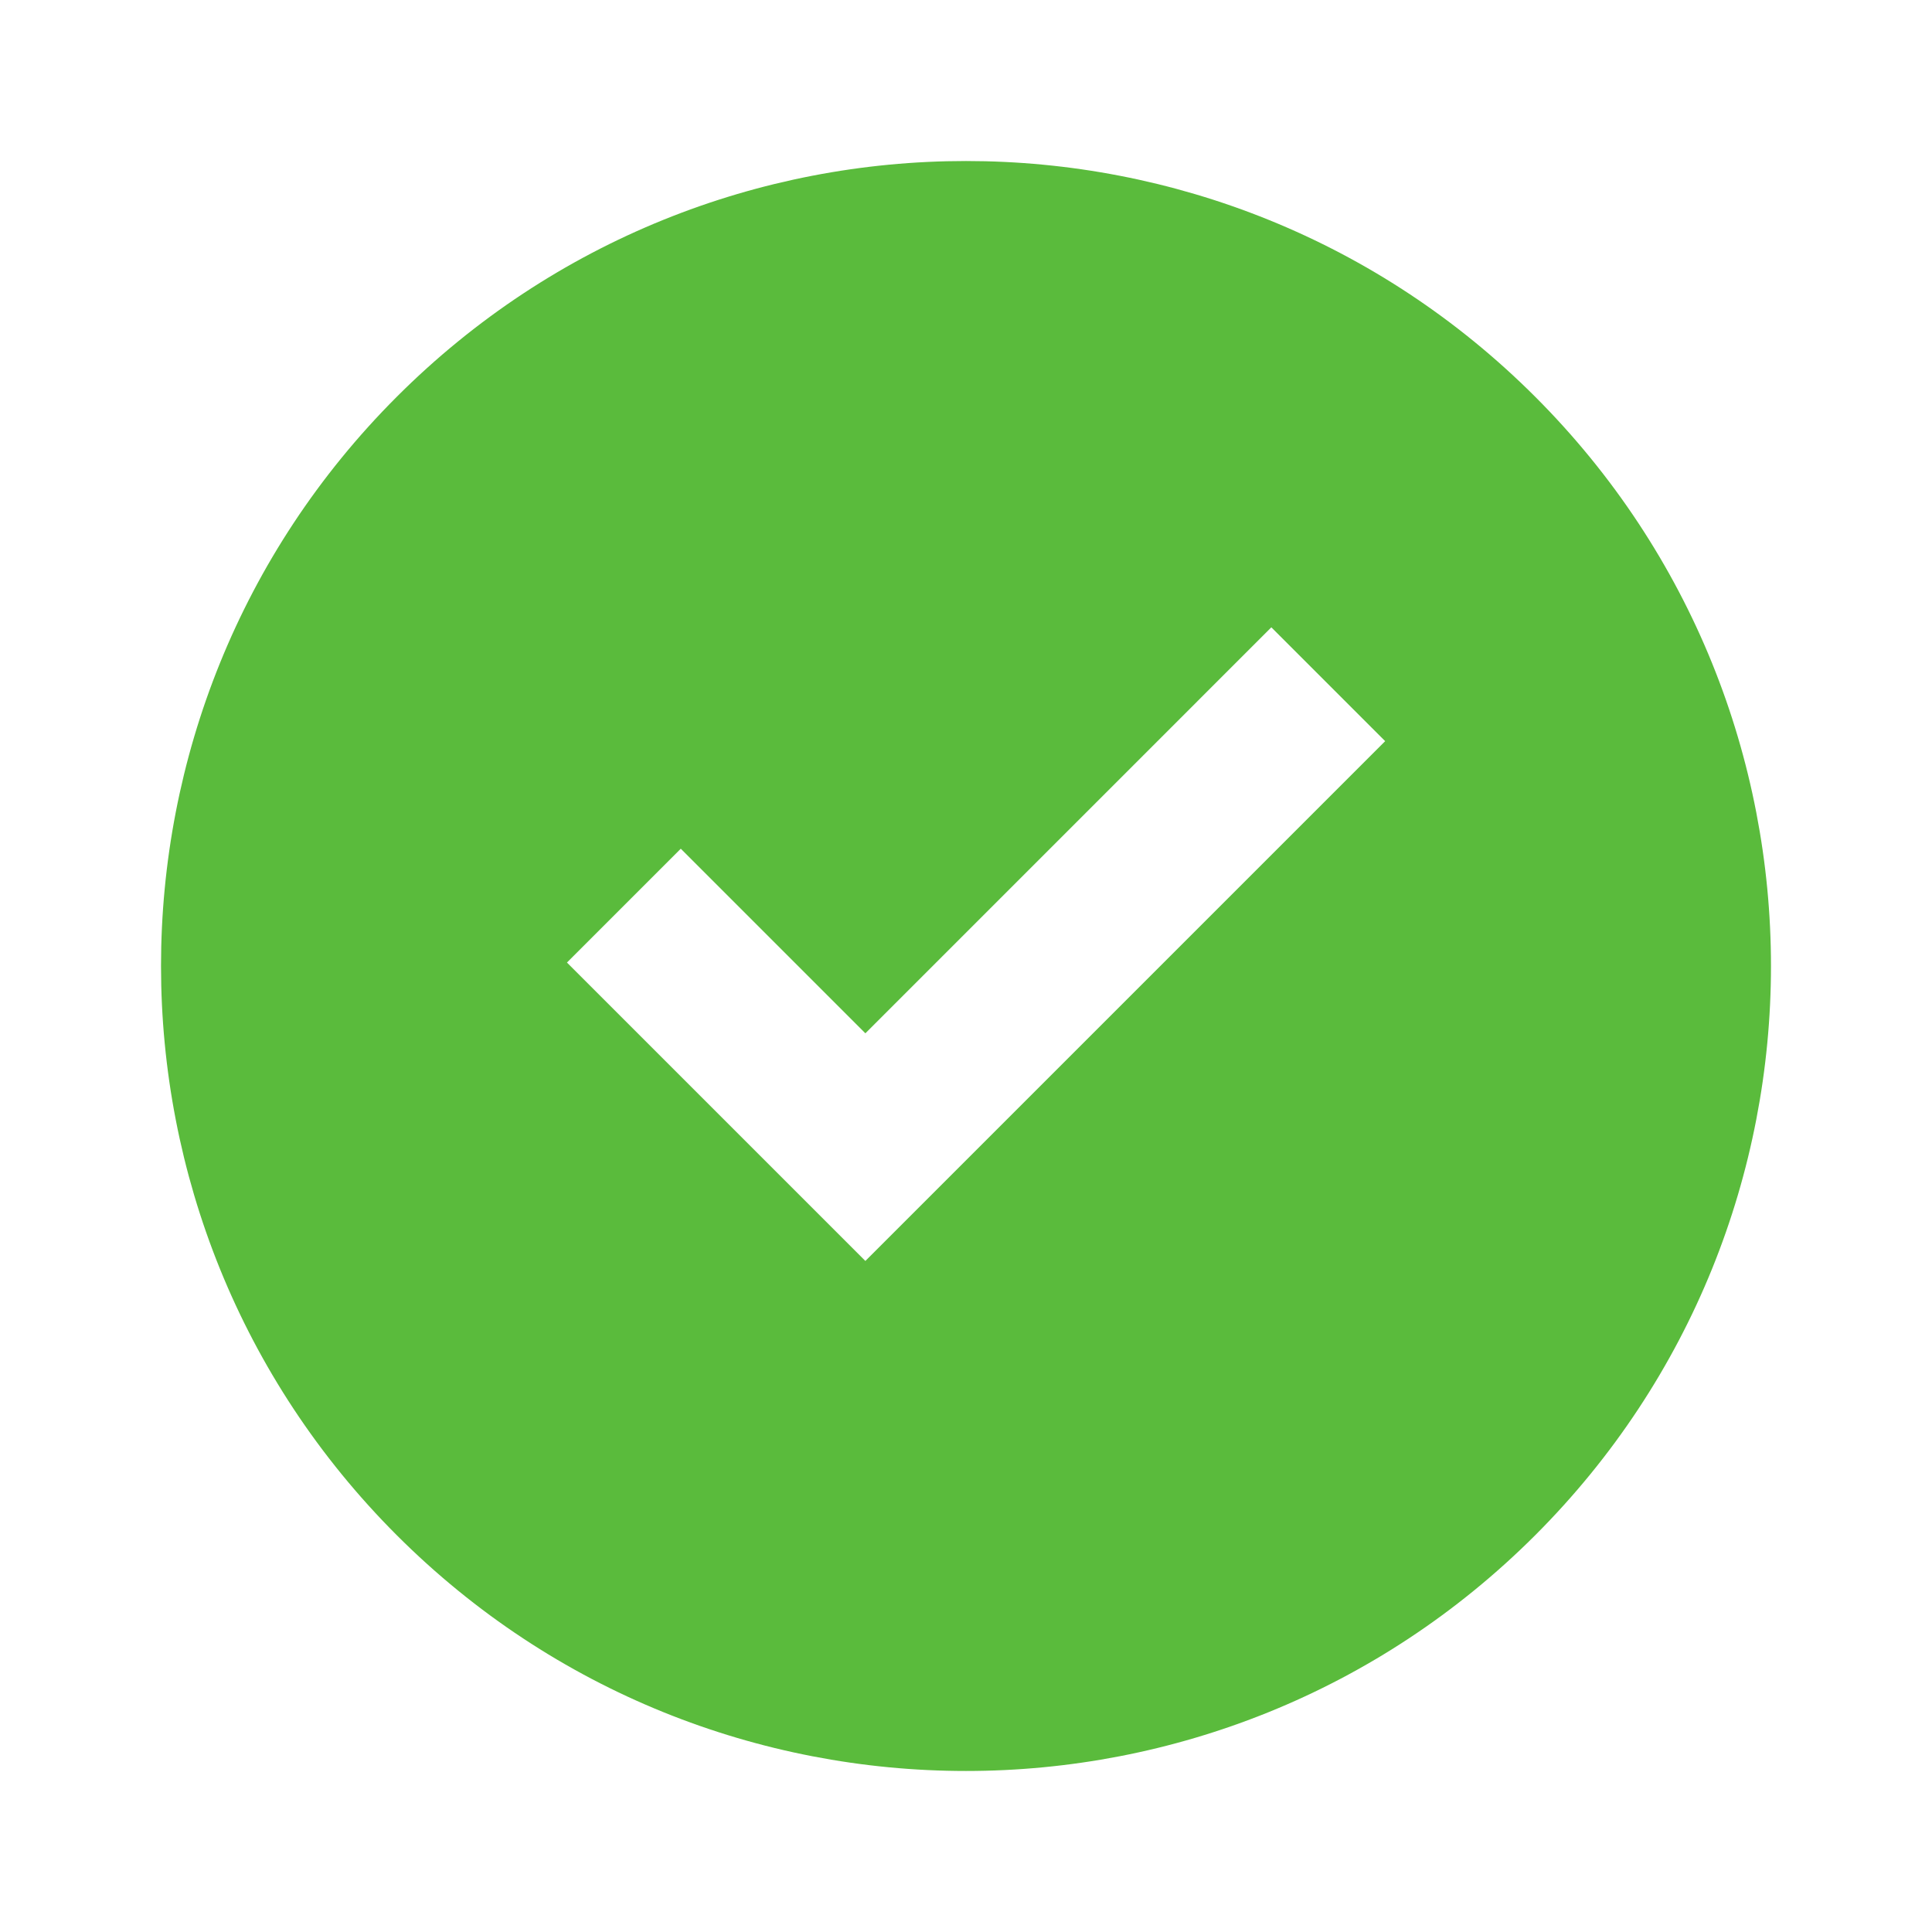
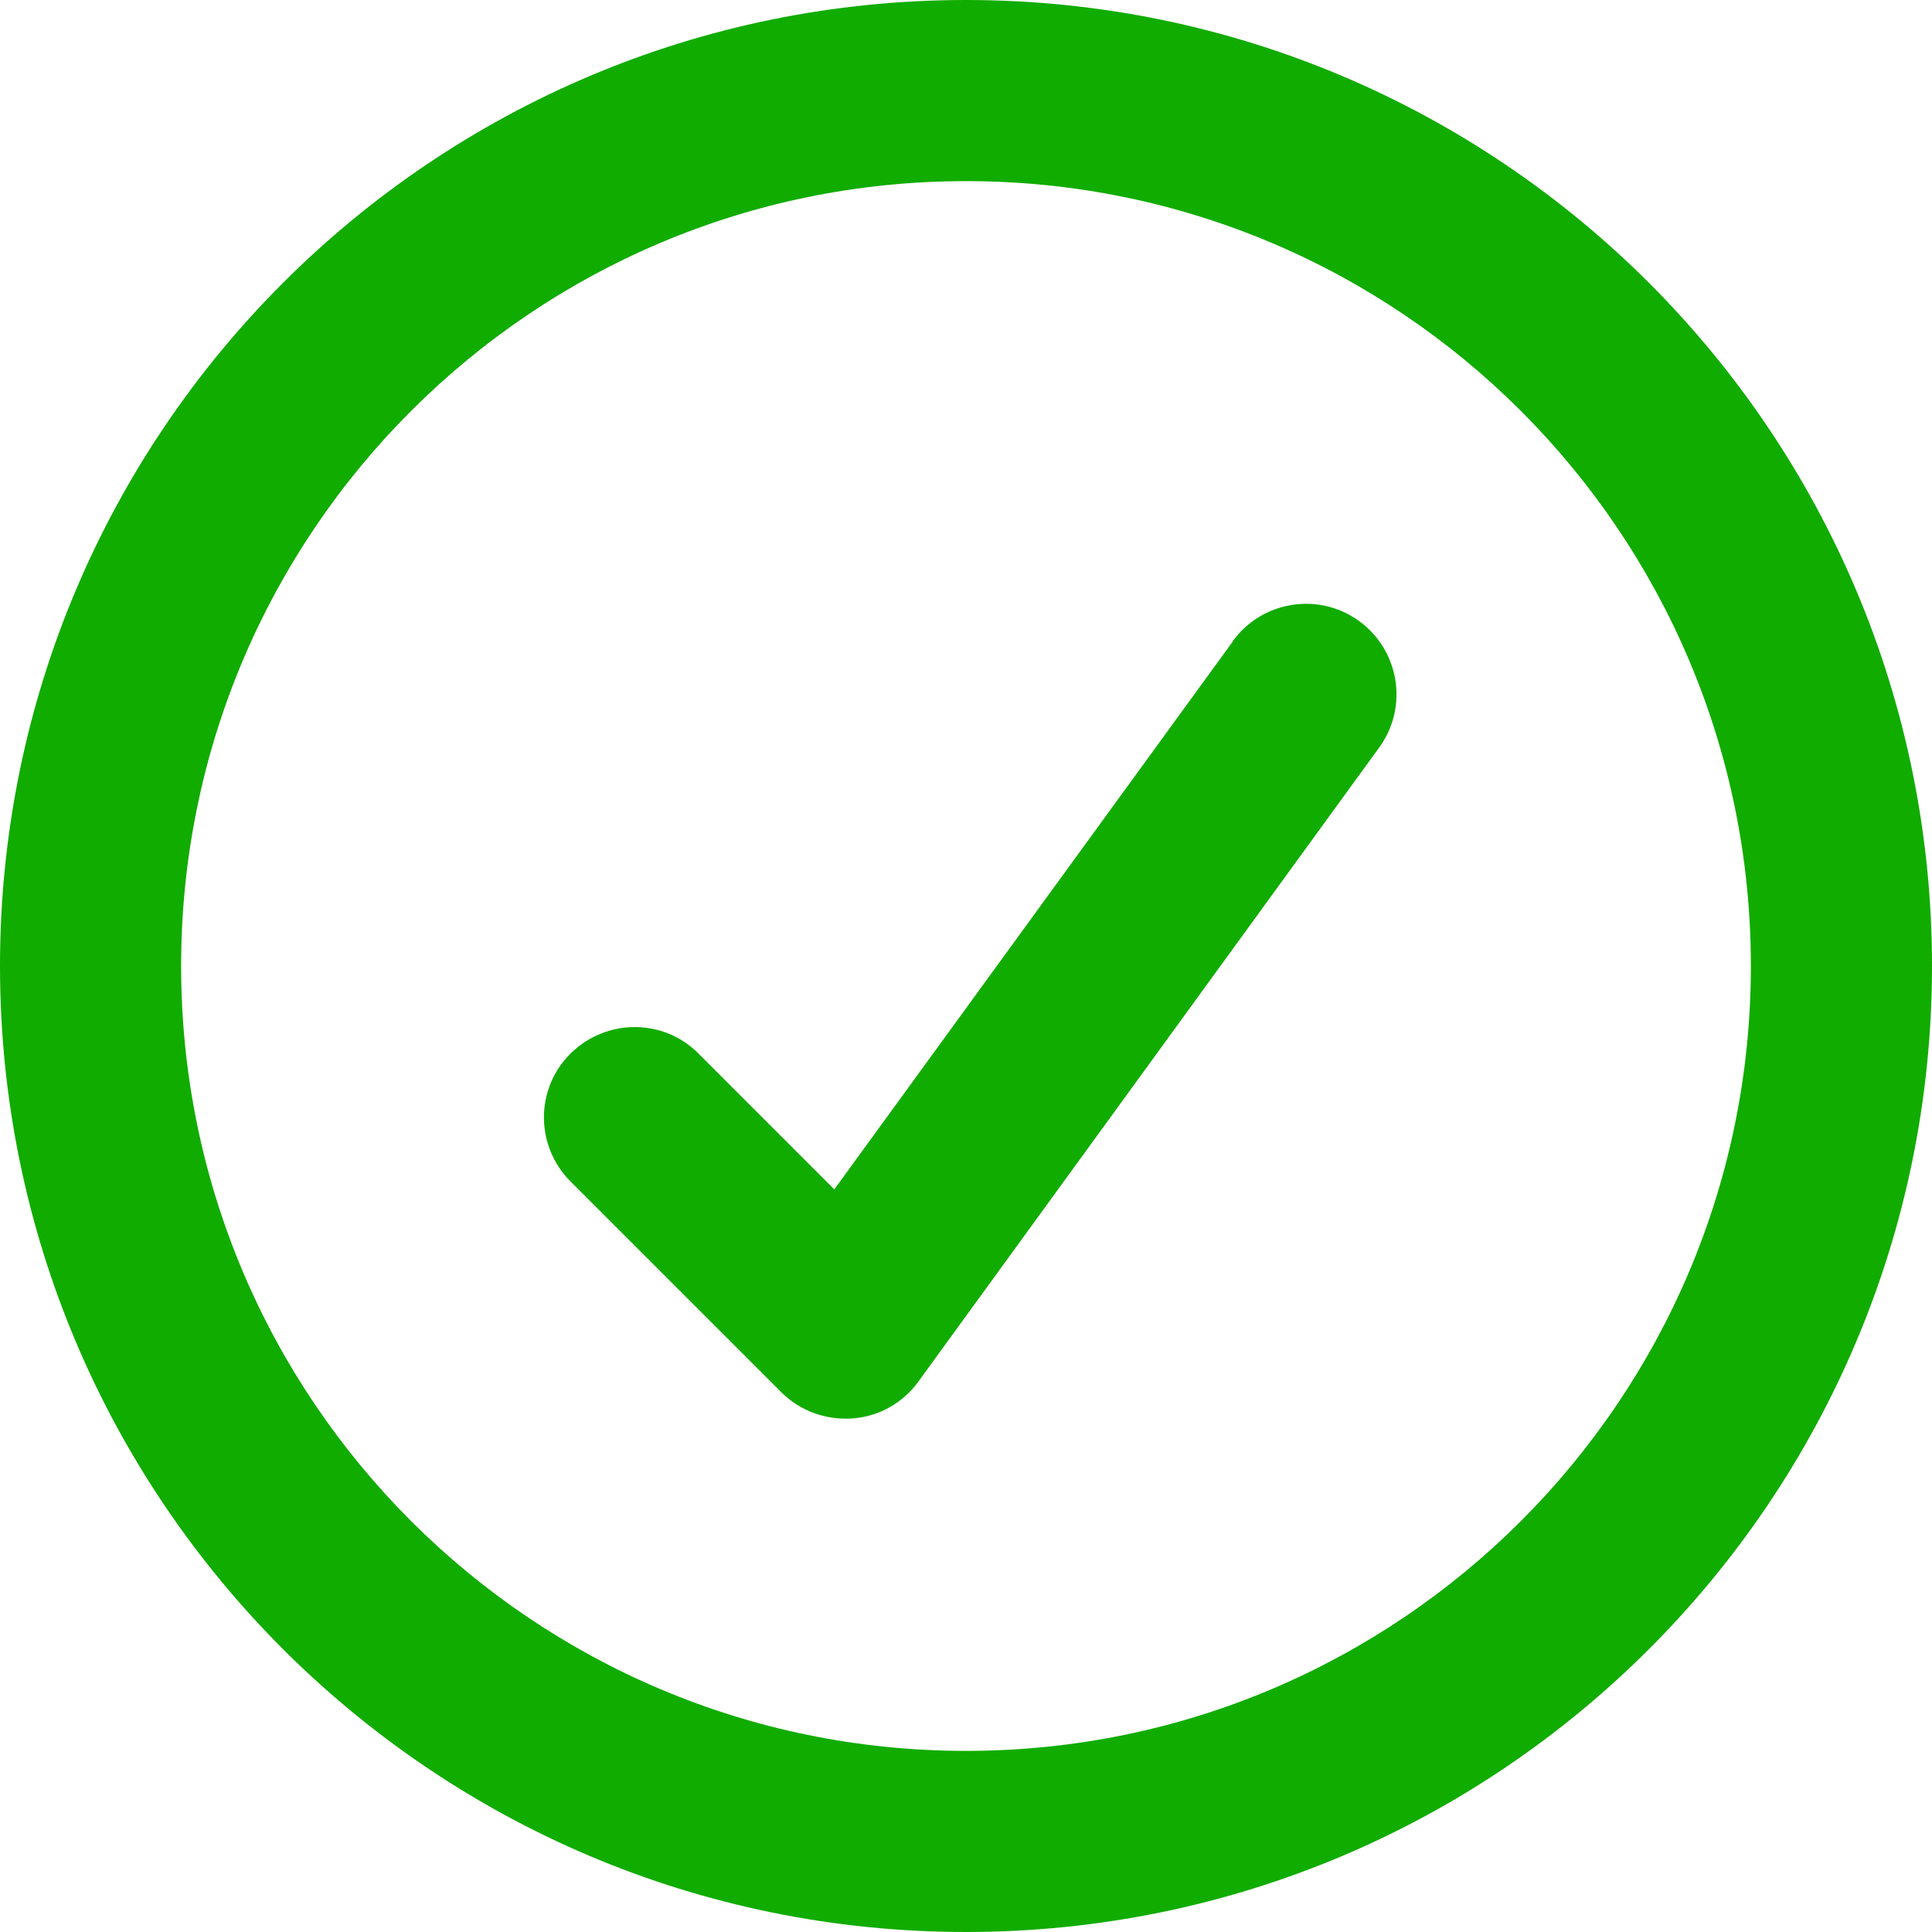
- <svg xmlns="http://www.w3.org/2000/svg" t="1781244231745" class="icon" viewBox="0 0 1024 1024" version="1.1" p-id="7934" width="16" height="16">
-   <path d="M813.696 813.696c-166.613 166.613-436.779 166.613-603.392 0-166.613-166.613-166.613-436.779 0-603.392 166.613-166.613 436.779-166.613 603.392 0 166.613 166.613 166.613 436.779 0 603.392zM458.667 547.669l-97.835-97.835-60.331 60.331 158.165 158.165 275.499-275.499-60.331-60.331L458.667 547.669z" fill="#5ABB3C" p-id="7935" />
+ <svg xmlns="http://www.w3.org/2000/svg" viewBox="0 0 512 512">
+   <path fill="rgb(17, 172, 0)" d="M256 512a256 256 0 1 1 0-512 256 256 0 1 1 0 512zm0-464a208 208 0 1 0 0 416 208 208 0 1 0 0-416zm70.7 121.9c7.8-10.7 22.8-13.1 33.5-5.3 10.7 7.8 13.1 22.8 5.3 33.5L243.4 366.1c-4.1 5.7-10.5 9.3-17.5 9.8-7 .5-13.9-2-18.8-6.9l-55.9-55.9c-9.4-9.4-9.4-24.6 0-33.9s24.6-9.4 33.9 0l36 36 105.6-145.2z" />
</svg>
